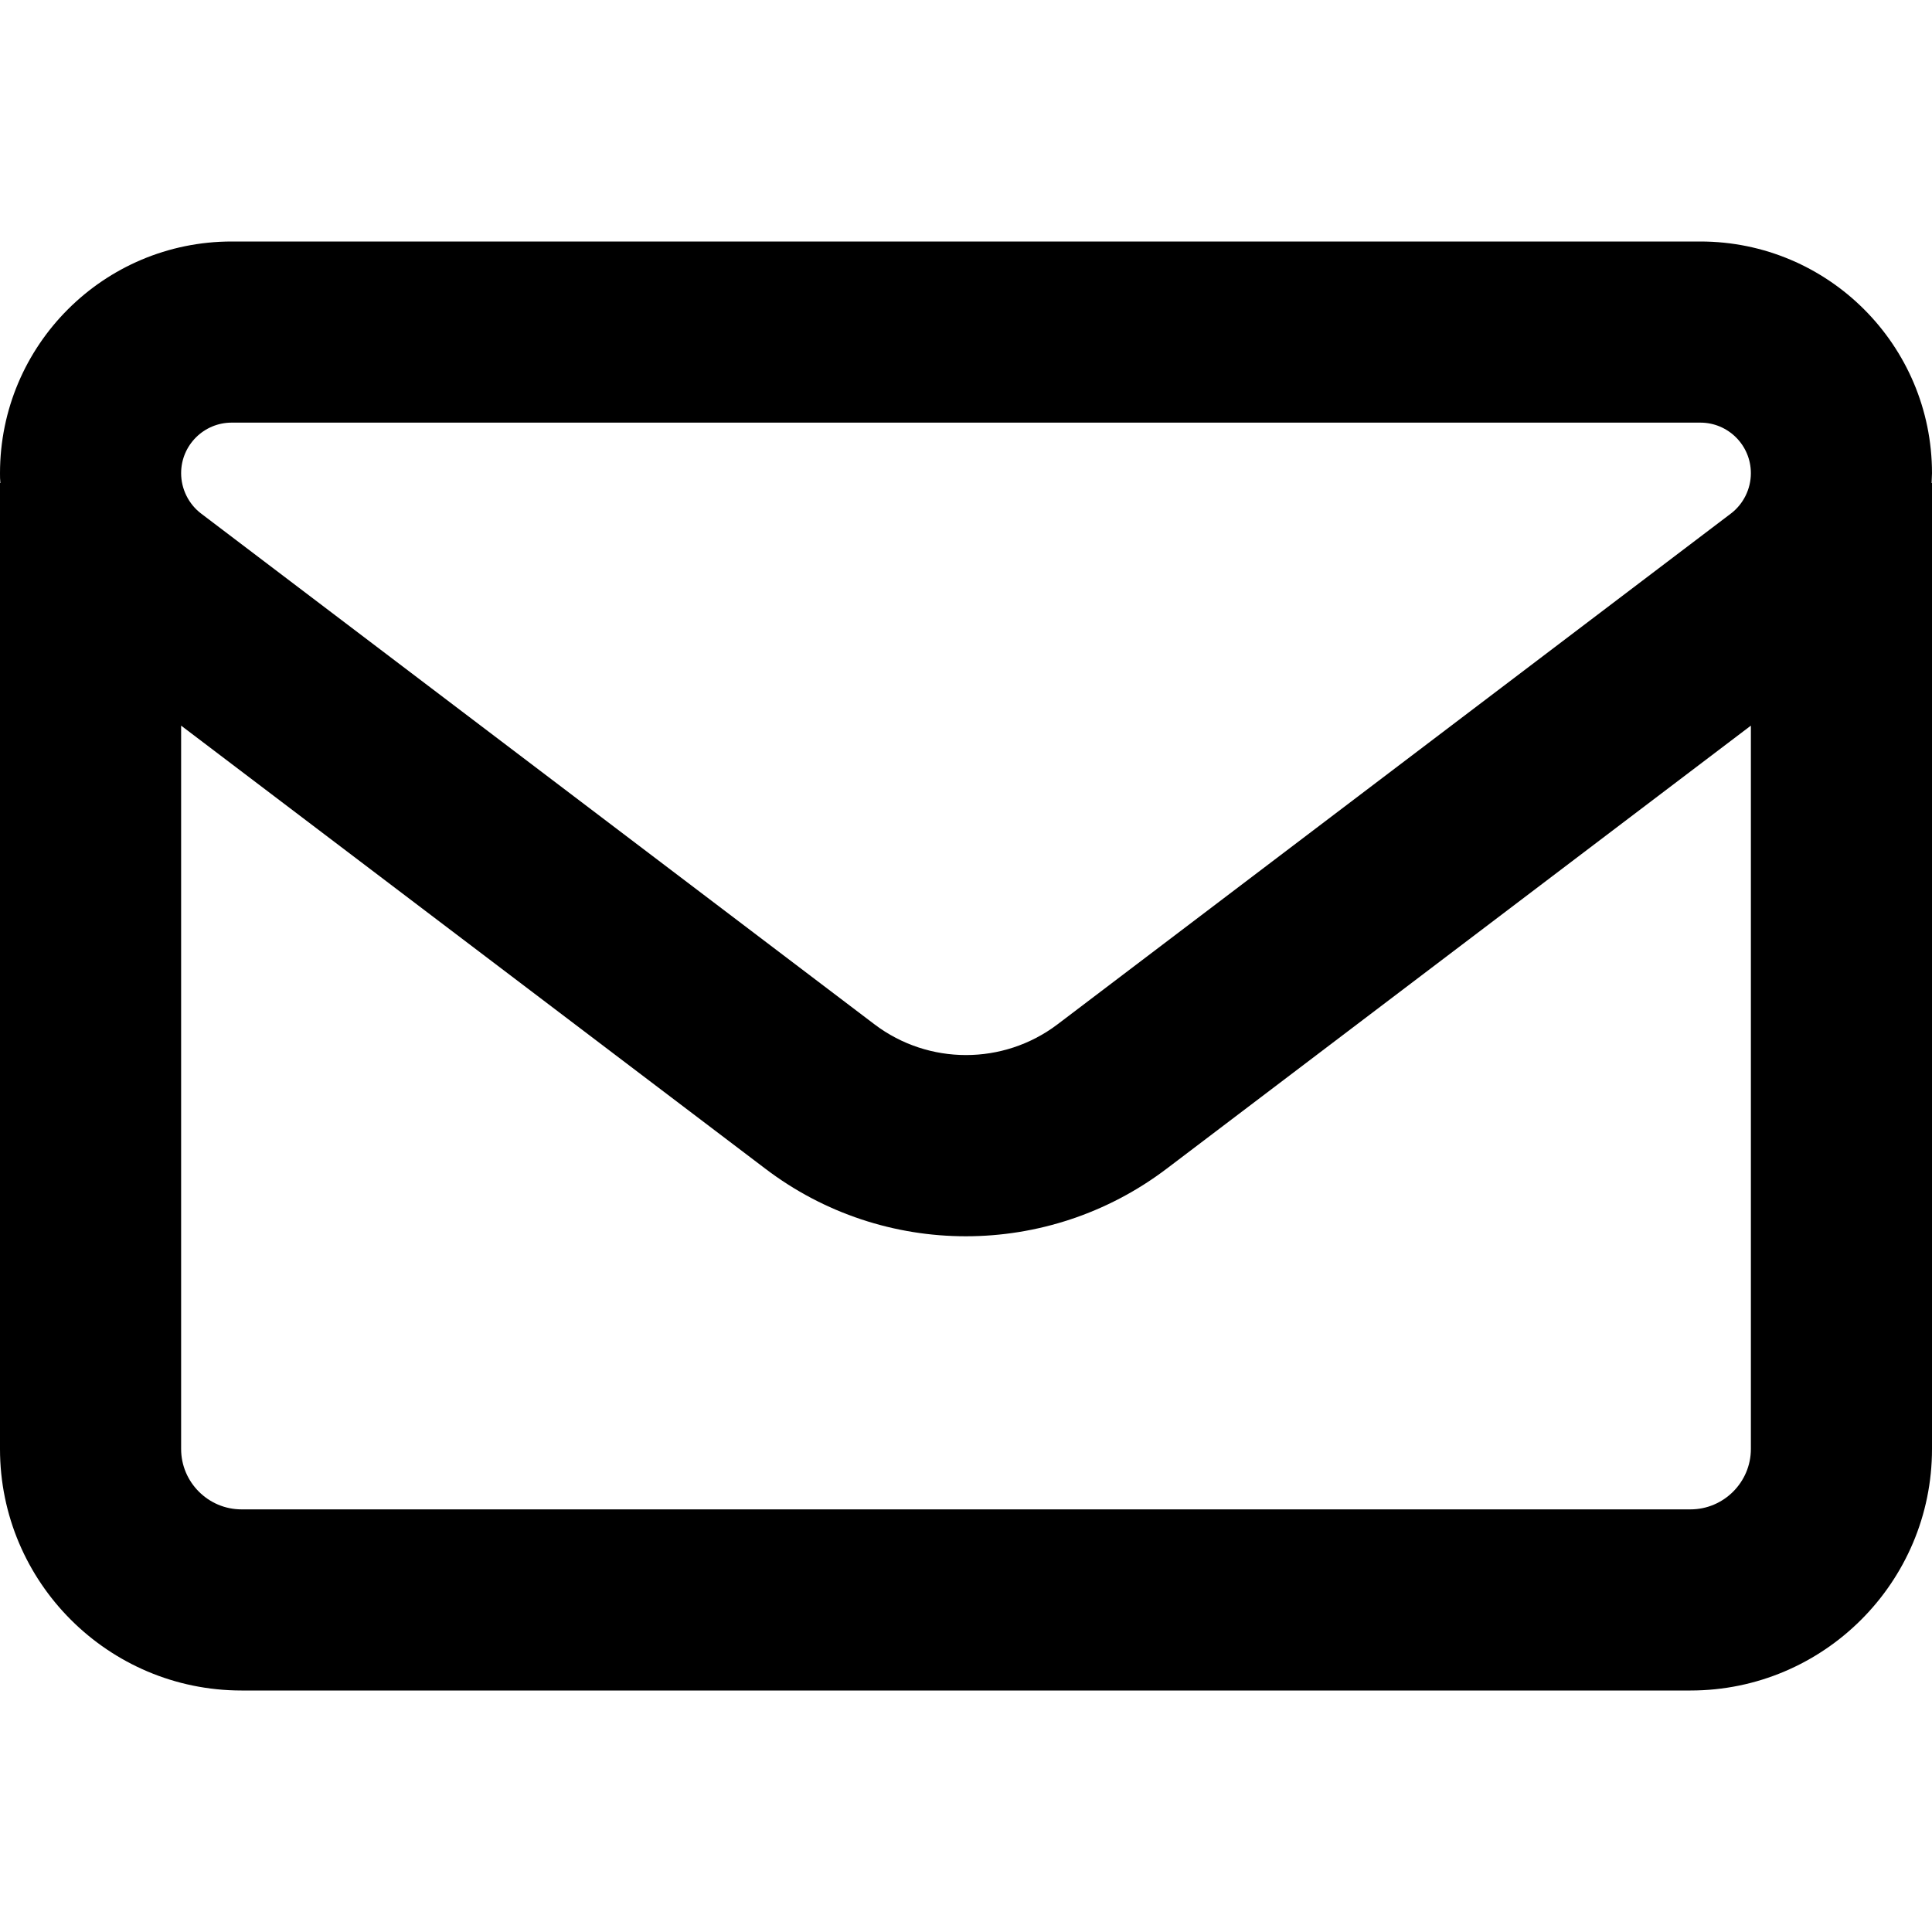
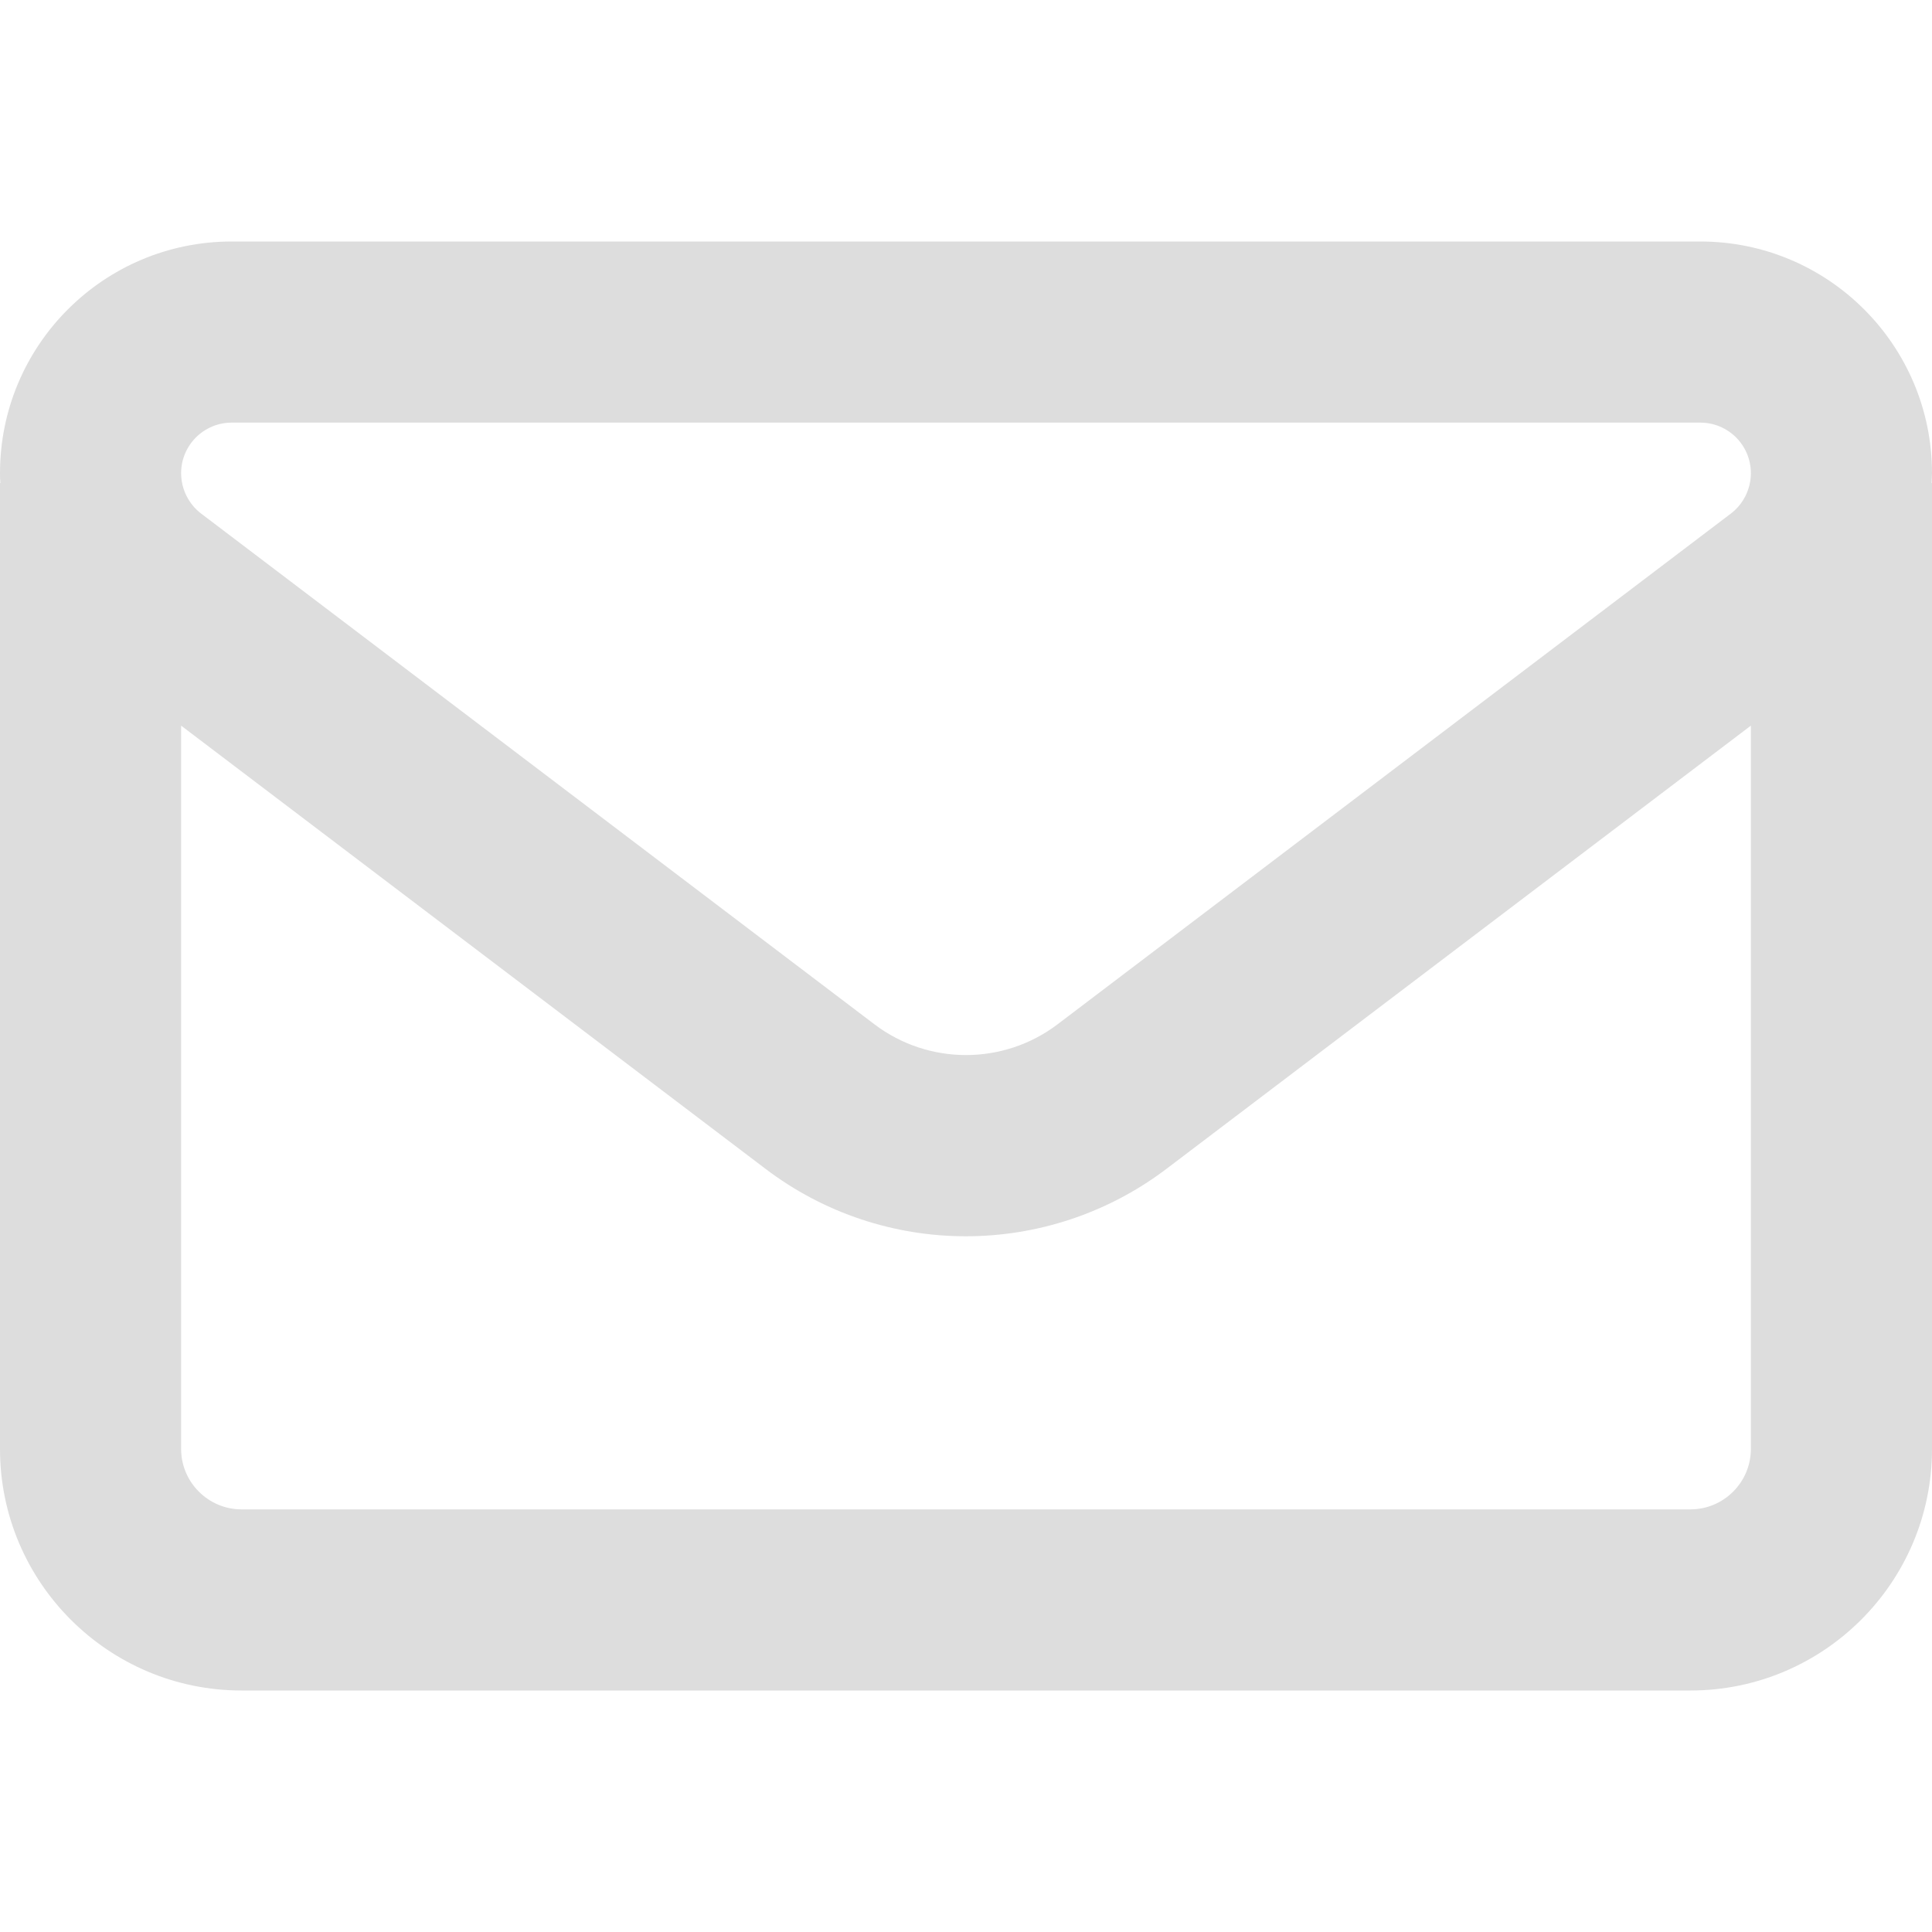
- <svg xmlns="http://www.w3.org/2000/svg" viewBox="0 0 512 512">
-   <path fill="currentColor" d="M61.4 64C27.5 64 0 91.5 0 125.4 0 126.3 0 127.1 .1 128L0 128 0 384c0 35.3 28.7 64 64 64l384 0c35.3 0 64-28.7 64-64l0-256-.1 0c0-.9 .1-1.7 .1-2.6 0-33.9-27.5-61.4-61.4-61.4L61.4 64zM464 192.3L464 384c0 8.8-7.2 16-16 16L64 400c-8.8 0-16-7.2-16-16l0-191.7 154.8 117.4c31.4 23.9 74.9 23.9 106.4 0L464 192.3zM48 125.4C48 118 54 112 61.4 112l389.2 0c7.4 0 13.4 6 13.4 13.4 0 4.2-2 8.2-5.3 10.7L280.2 271.5c-14.3 10.8-34.1 10.8-48.4 0L53.3 136.1c-3.3-2.5-5.3-6.5-5.3-10.7z" />
+ <svg xmlns="http://www.w3.org/2000/svg" version="1.1" id="Слой_1" x="0px" y="0px" viewBox="0 0 512 512" style="enable-background:new 0 0 512 512;" xml:space="preserve">
+   <style type="text/css">
+ 	.st0{fill:#DDDDDD;}
+ </style>
+   <path class="st0" d="M61.4,64C27.5,64,0,91.5,0,125.4c0,0.9,0,1.7,0.1,2.6H0v256c0,35.3,28.7,64,64,64h384c35.3,0,64-28.7,64-64V128  h-0.1c0-0.9,0.1-1.7,0.1-2.6c0-33.9-27.5-61.4-61.4-61.4H61.4z M464,192.3V384c0,8.8-7.2,16-16,16H64c-8.8,0-16-7.2-16-16V192.3  l154.8,117.4c31.4,23.9,74.9,23.9,106.4,0L464,192.3z M48,125.4c0-7.4,6-13.4,13.4-13.4h389.2c7.4,0,13.4,6,13.4,13.4  c0,4.2-2,8.2-5.3,10.7L280.2,271.5c-14.3,10.8-34.1,10.8-48.4,0L53.3,136.1C50,133.6,48,129.6,48,125.4z" />
</svg>
